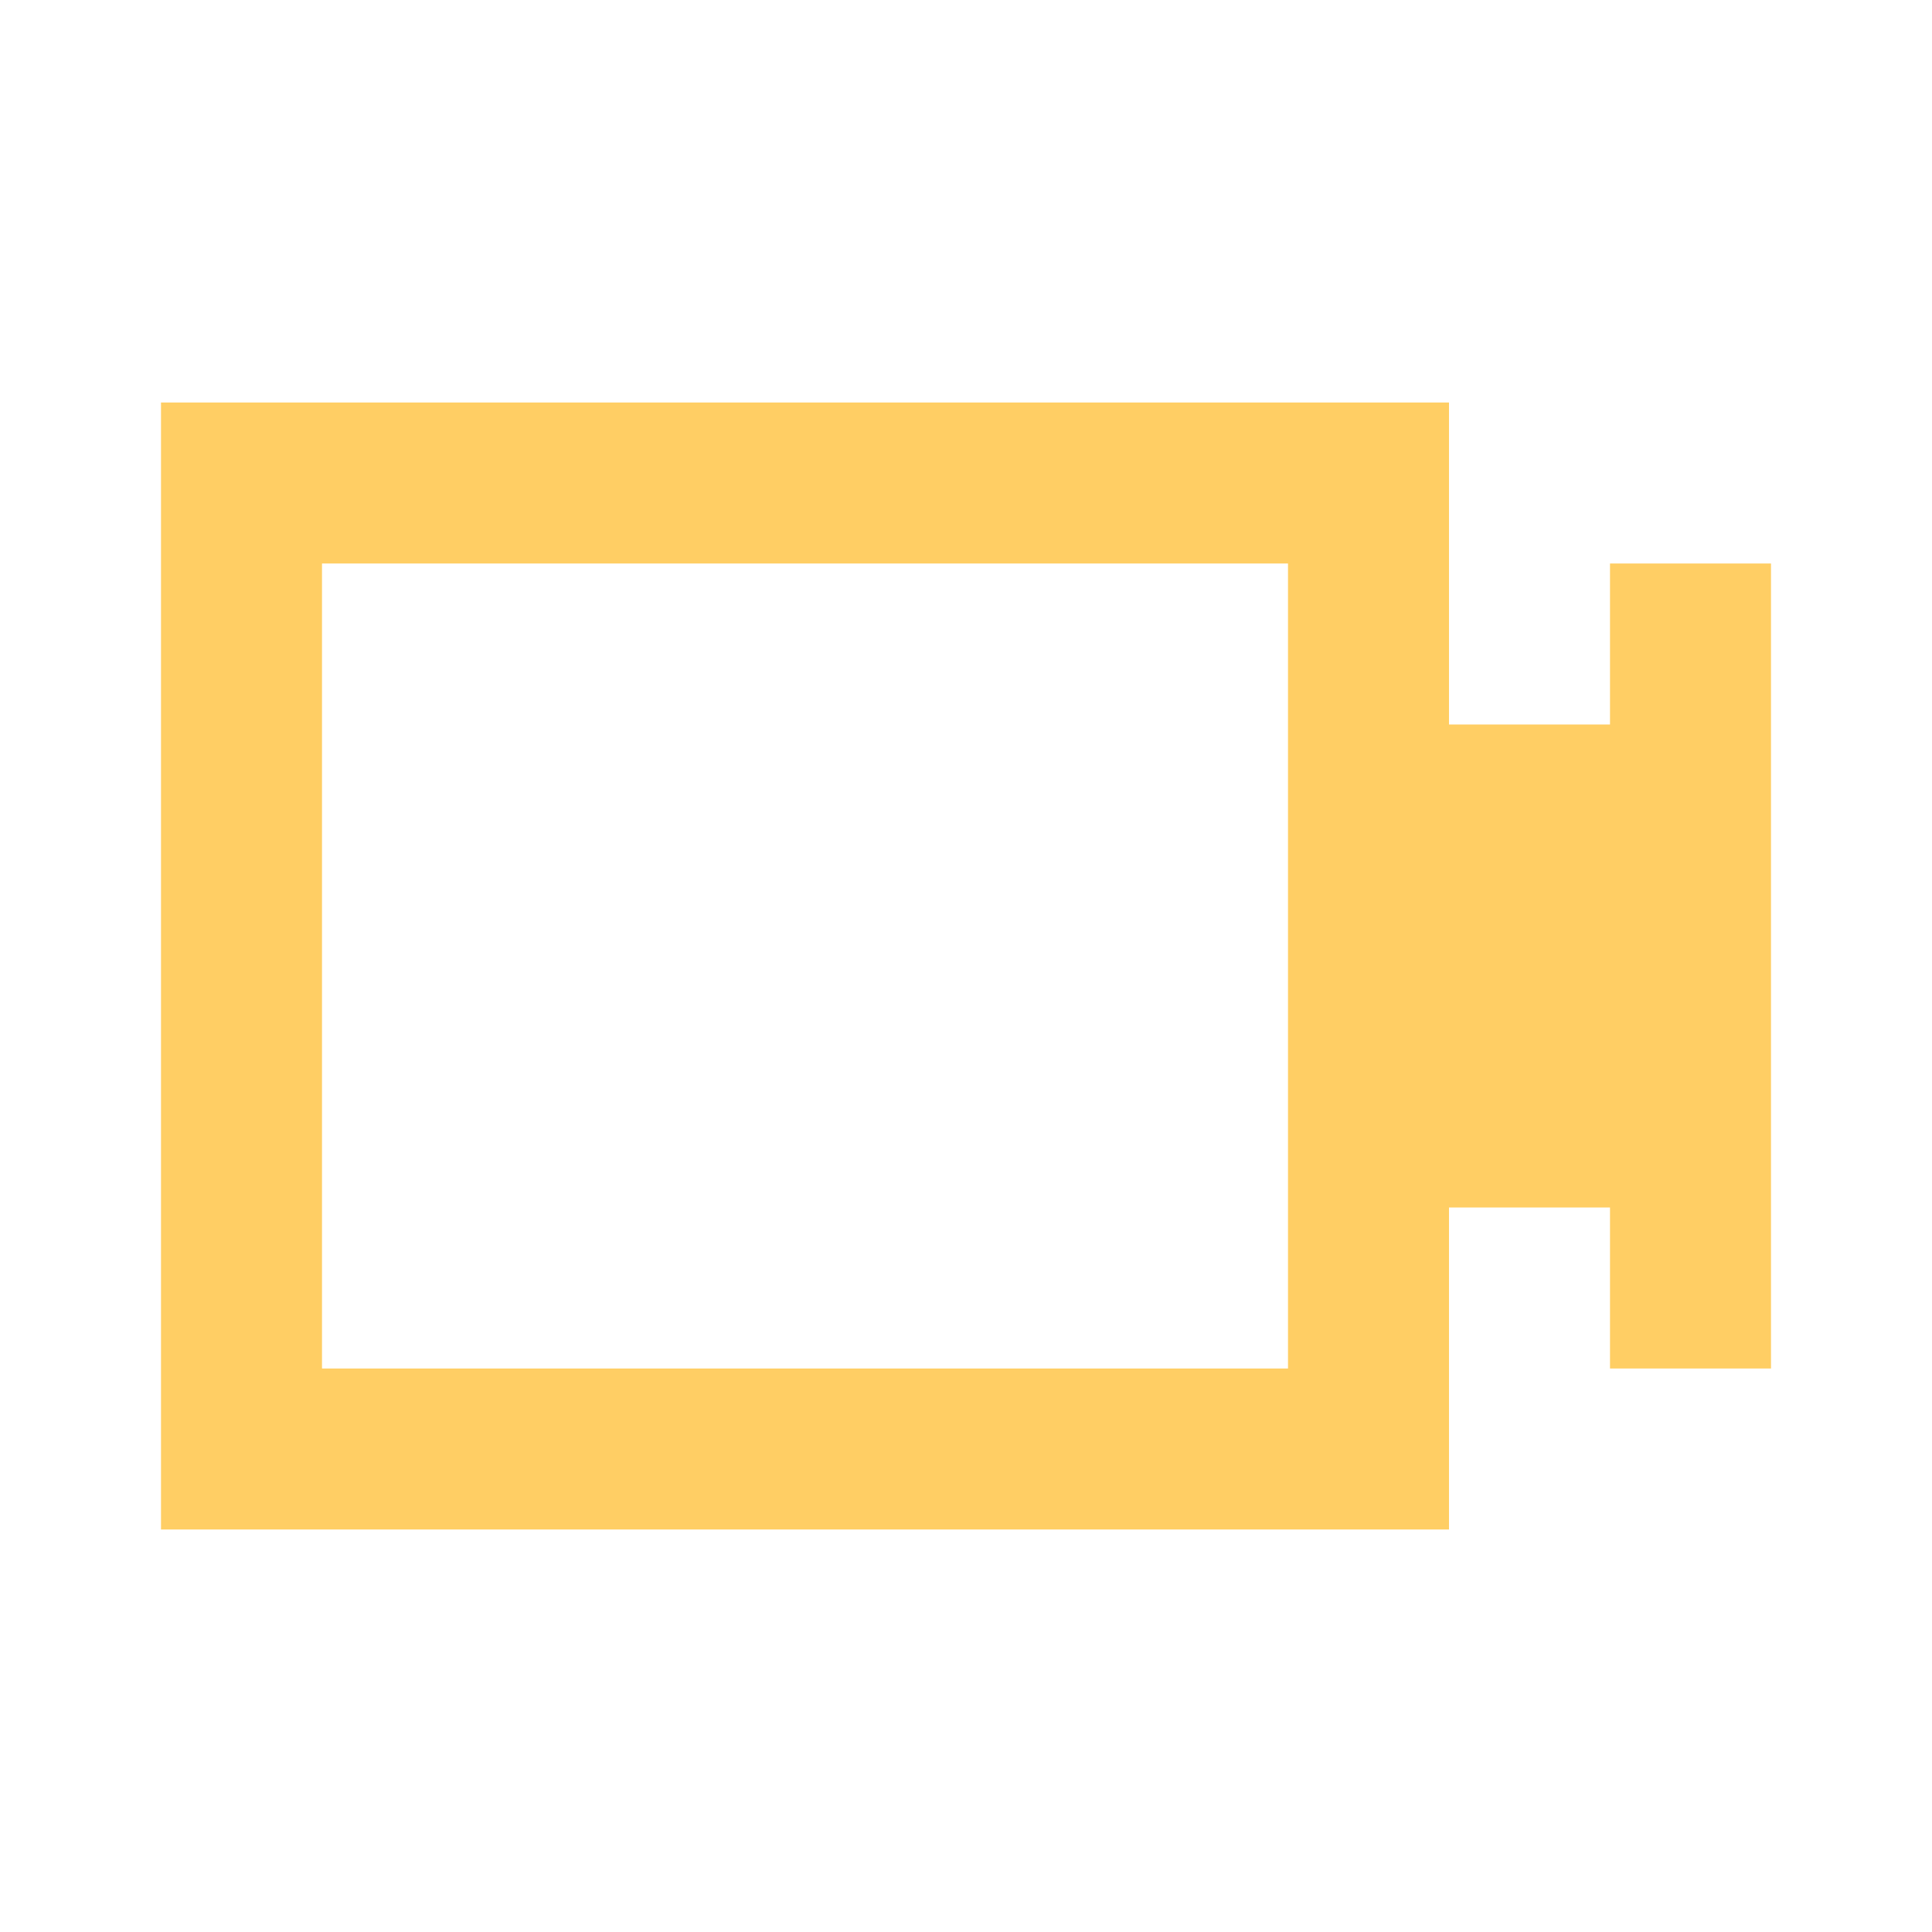
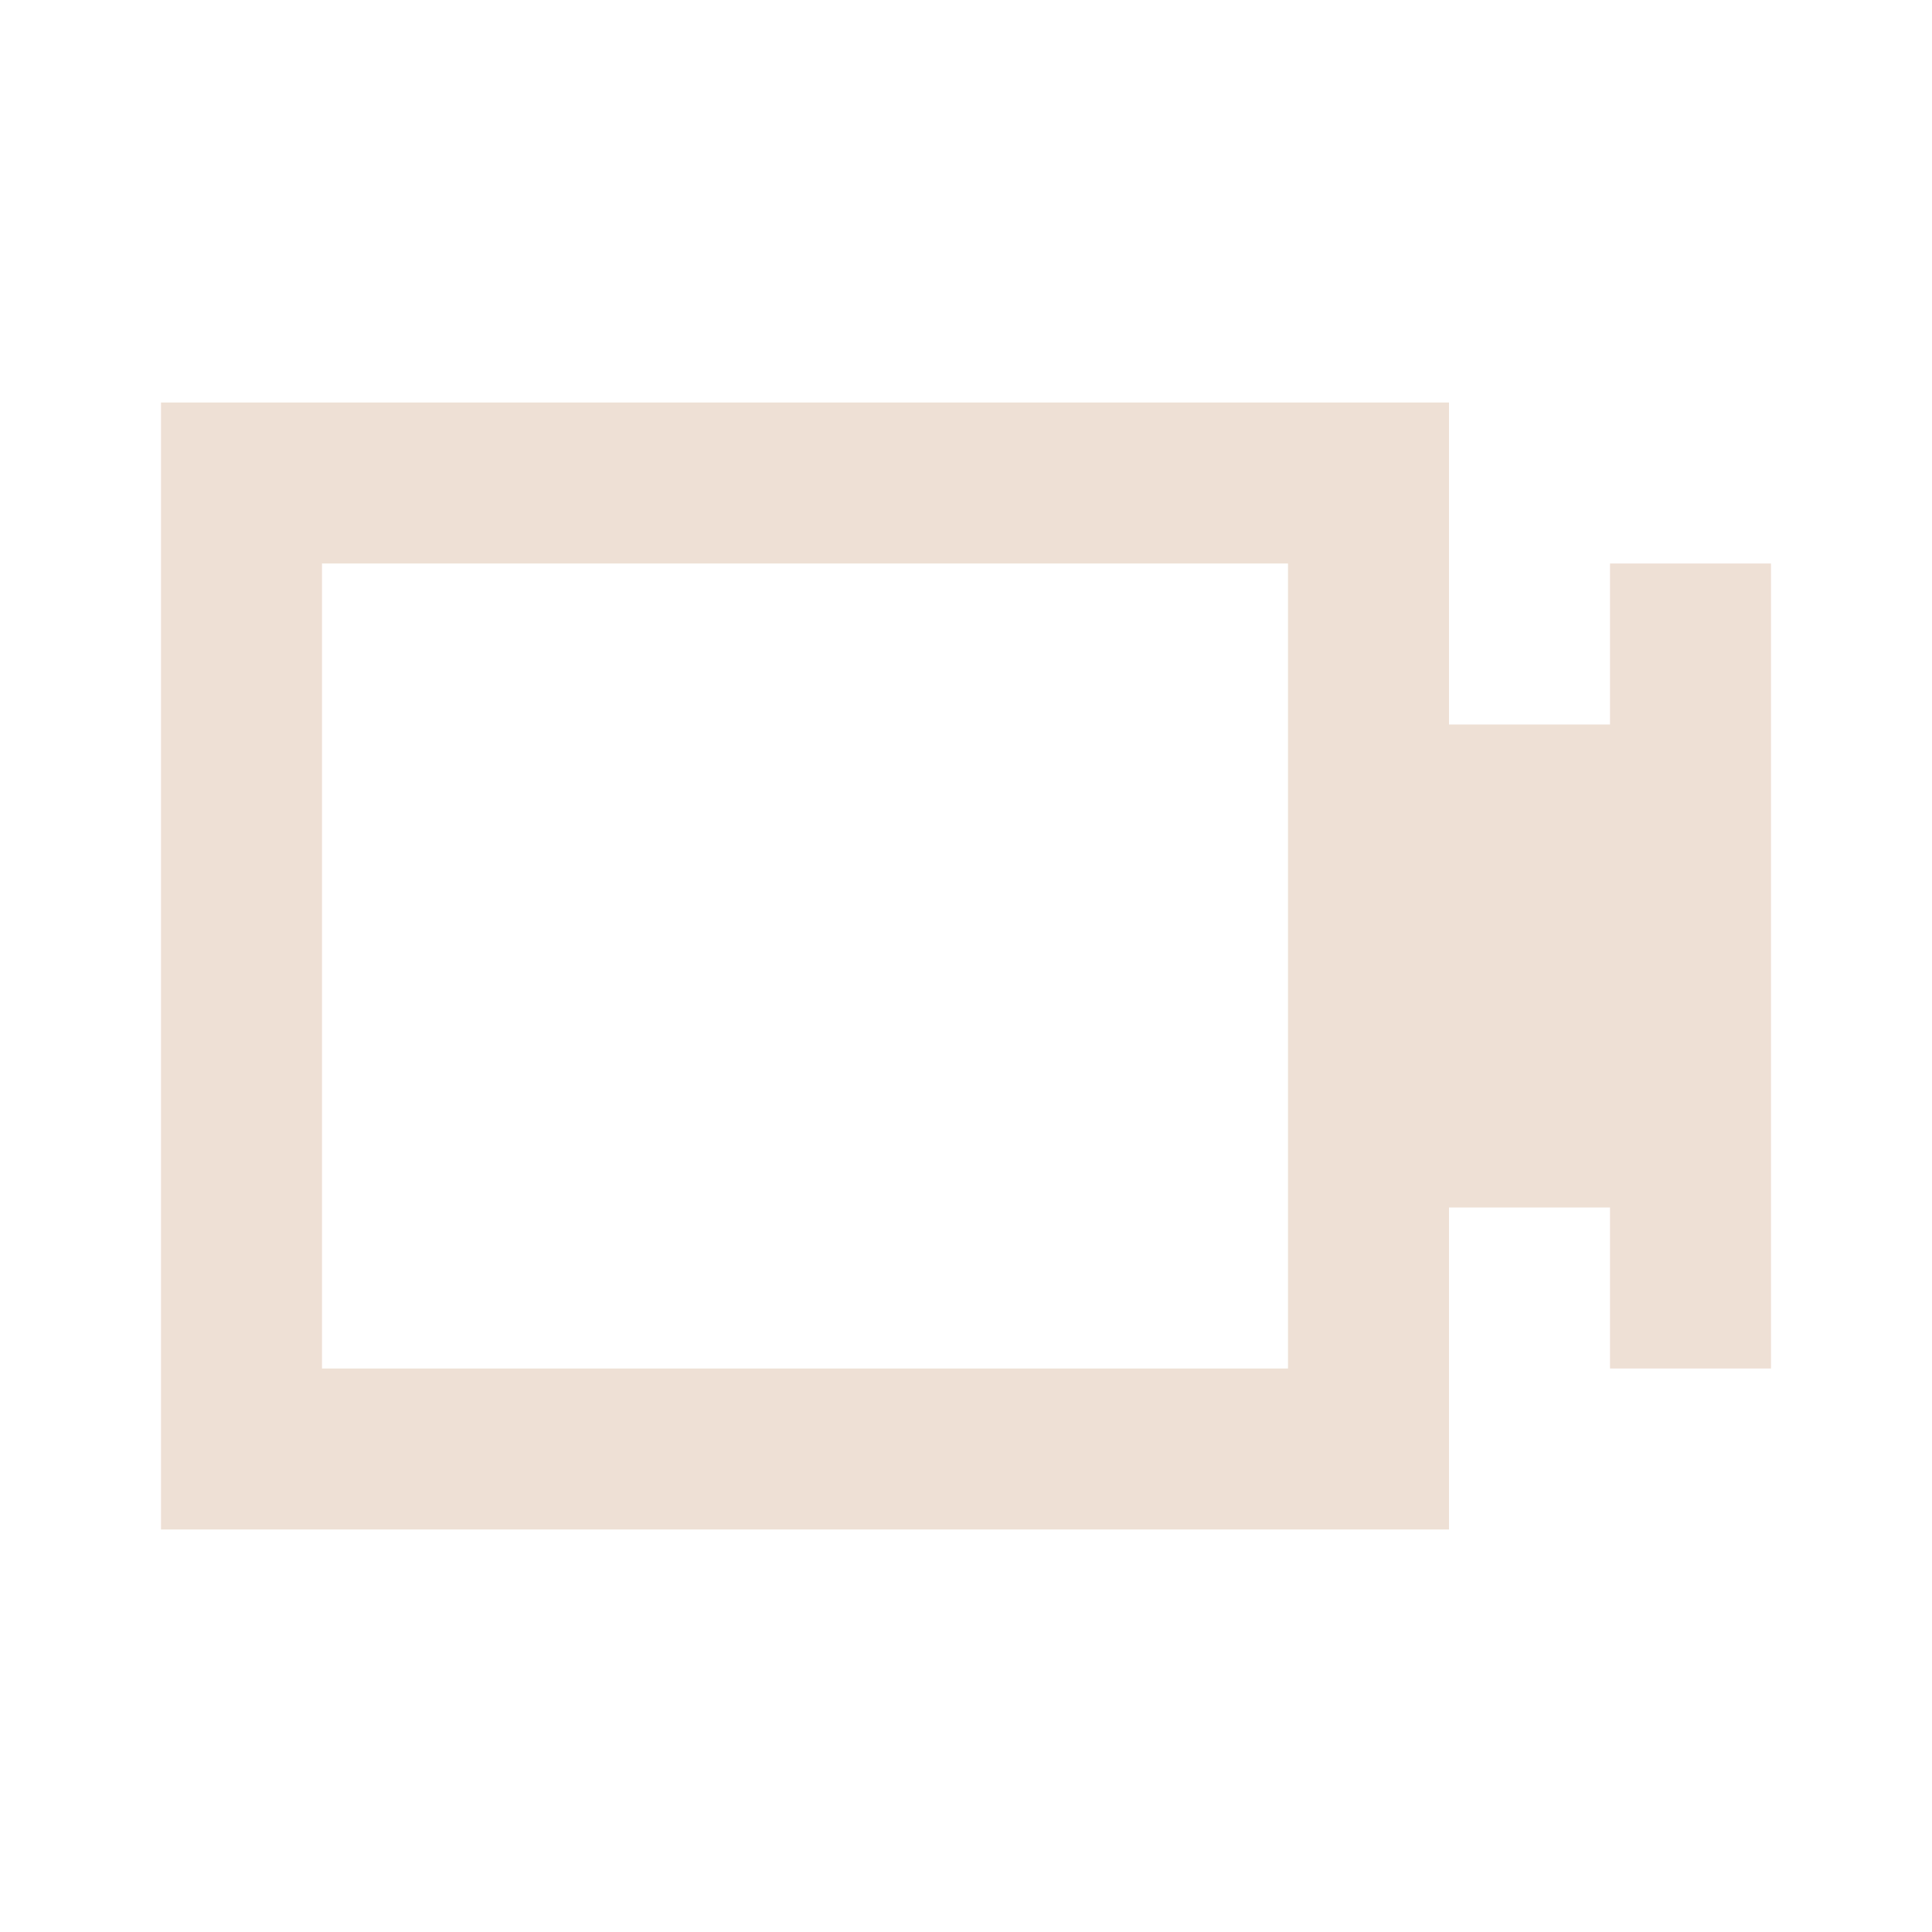
<svg xmlns="http://www.w3.org/2000/svg" width="1em" height="1em" viewBox="0 0 24 24">
-   <path fill="#FFCE64" d="M20 17V7h2v10zm-2-2V9h2v6zM2 7h2v10H2zm14 0h2v10h-2zM2 5h16v2H2zm0 12h16v2H2z" />
+   <path fill="#eee0d5" d="M20 17V7h2v10zm-2-2V9h2v6zM2 7h2v10H2zm14 0h2v10h-2zM2 5h16v2H2zm0 12h16v2H2z" />
</svg>
